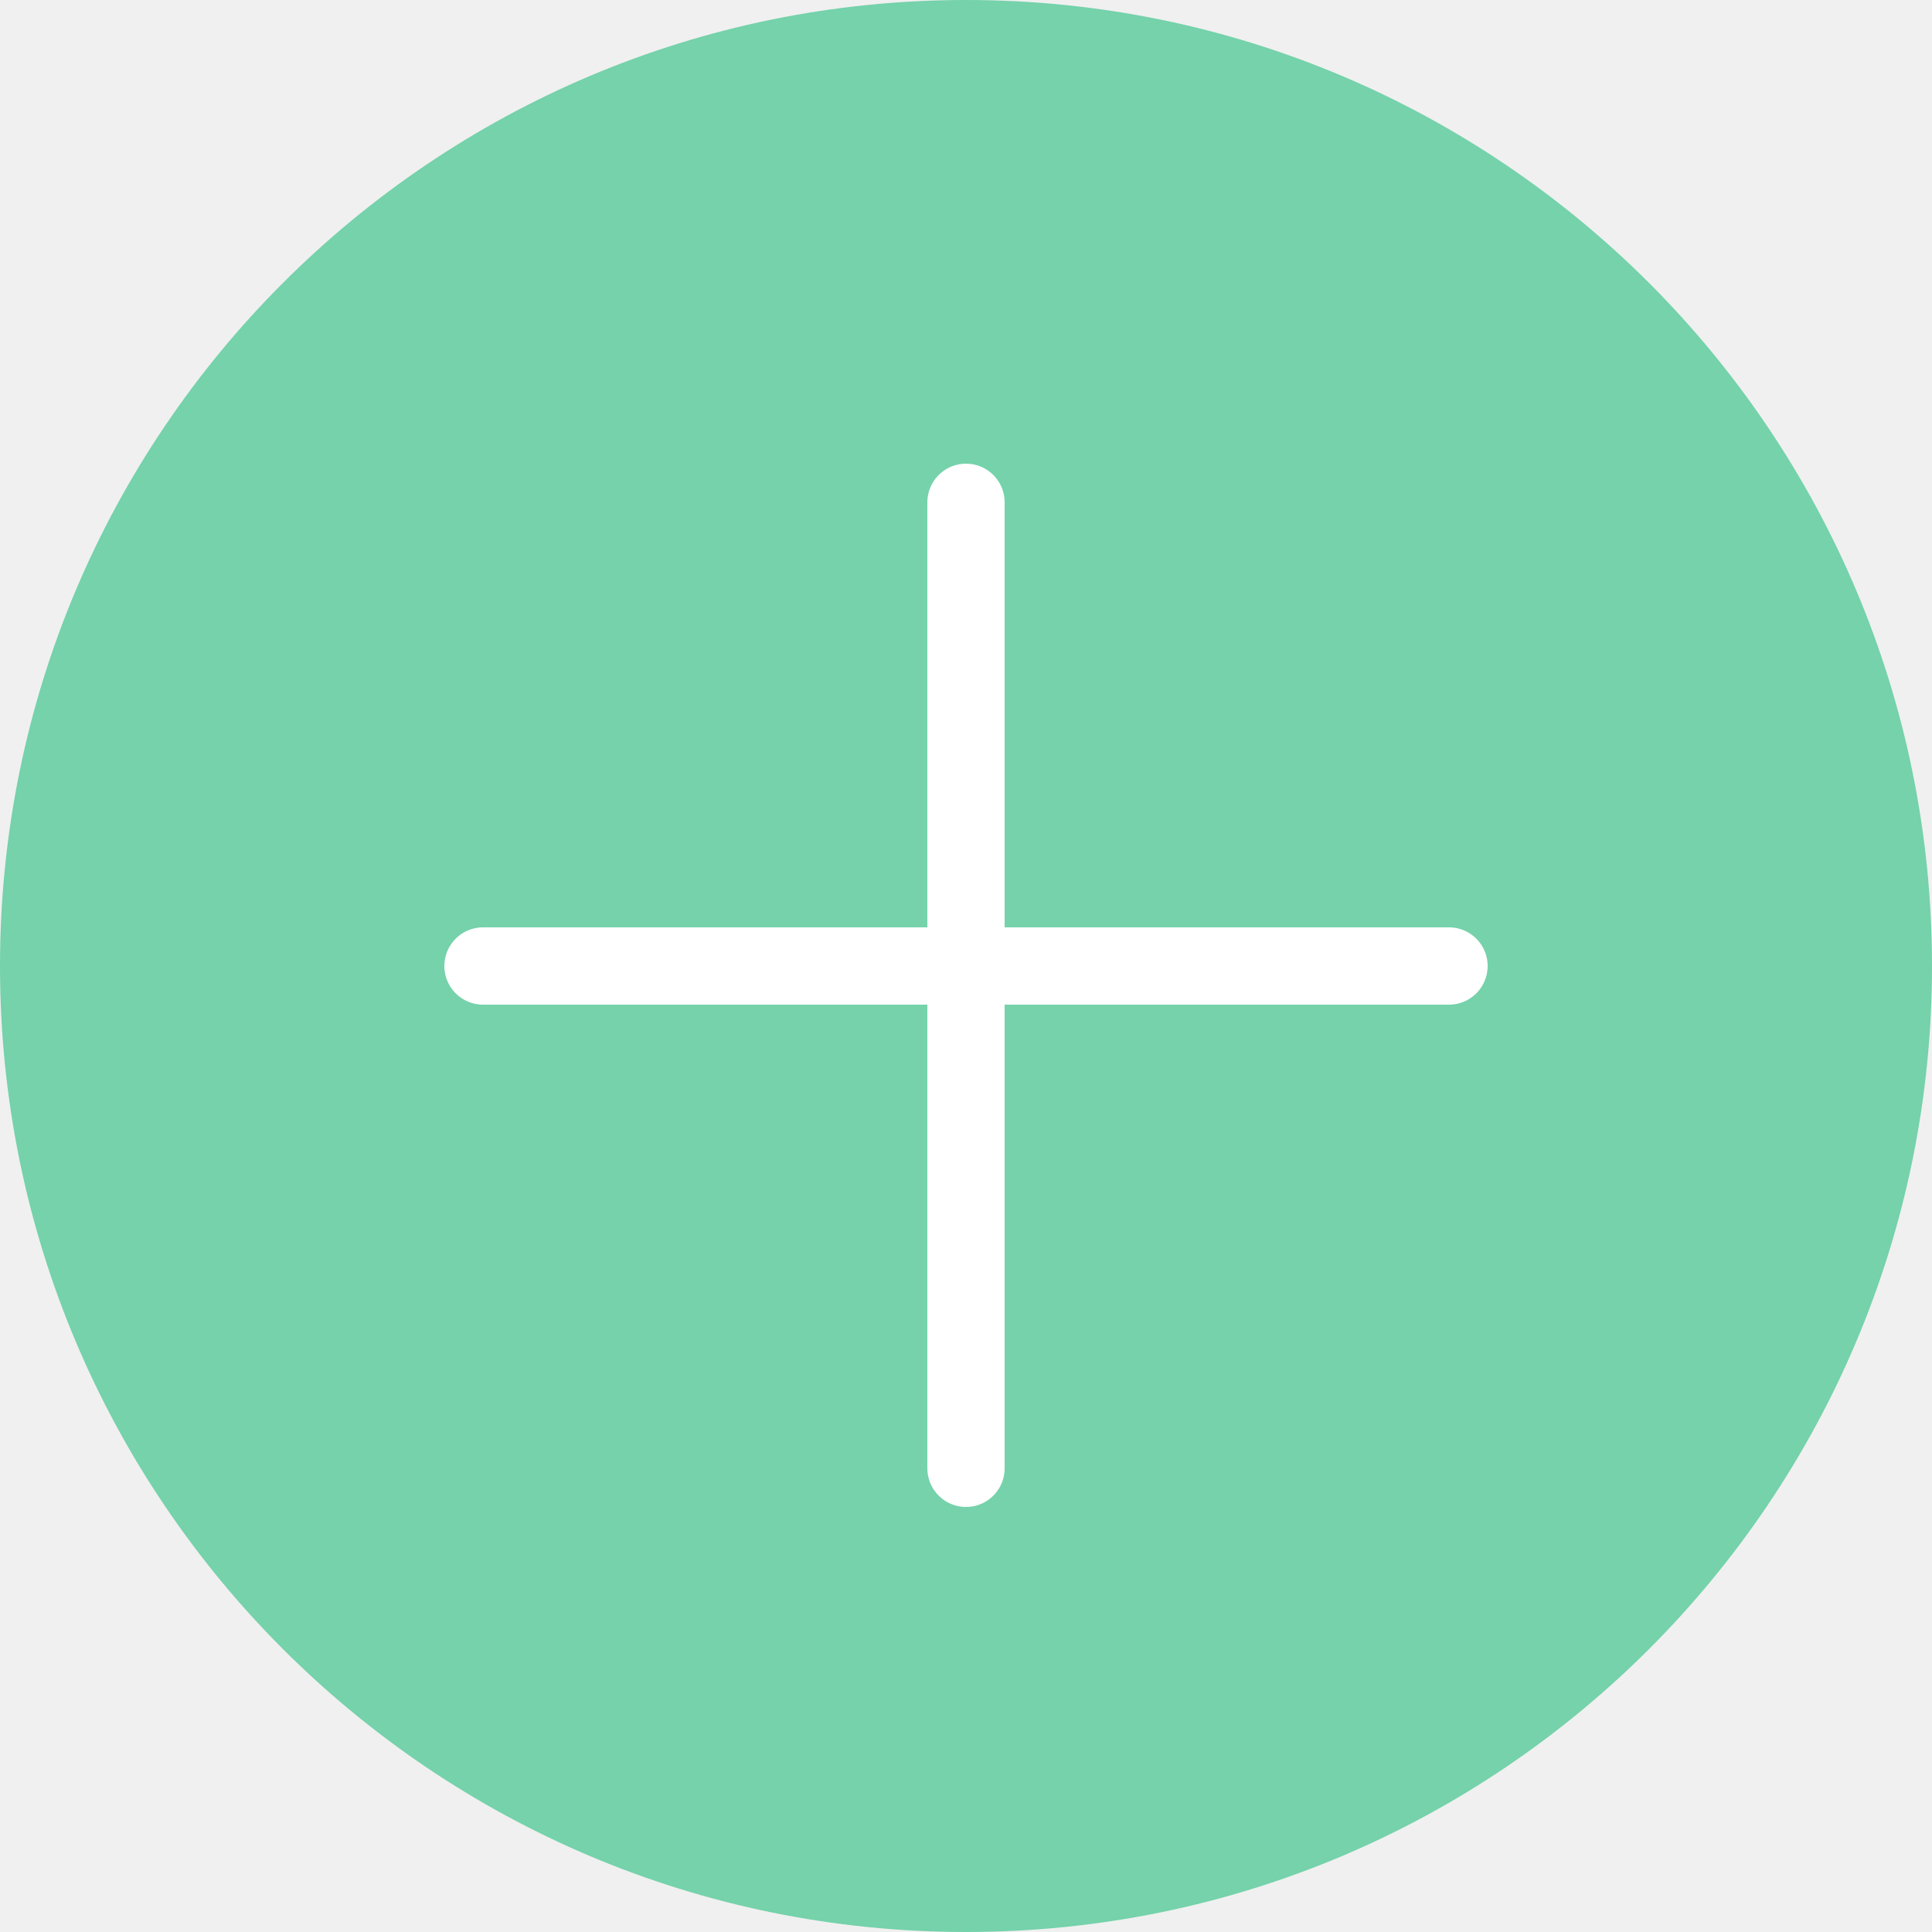
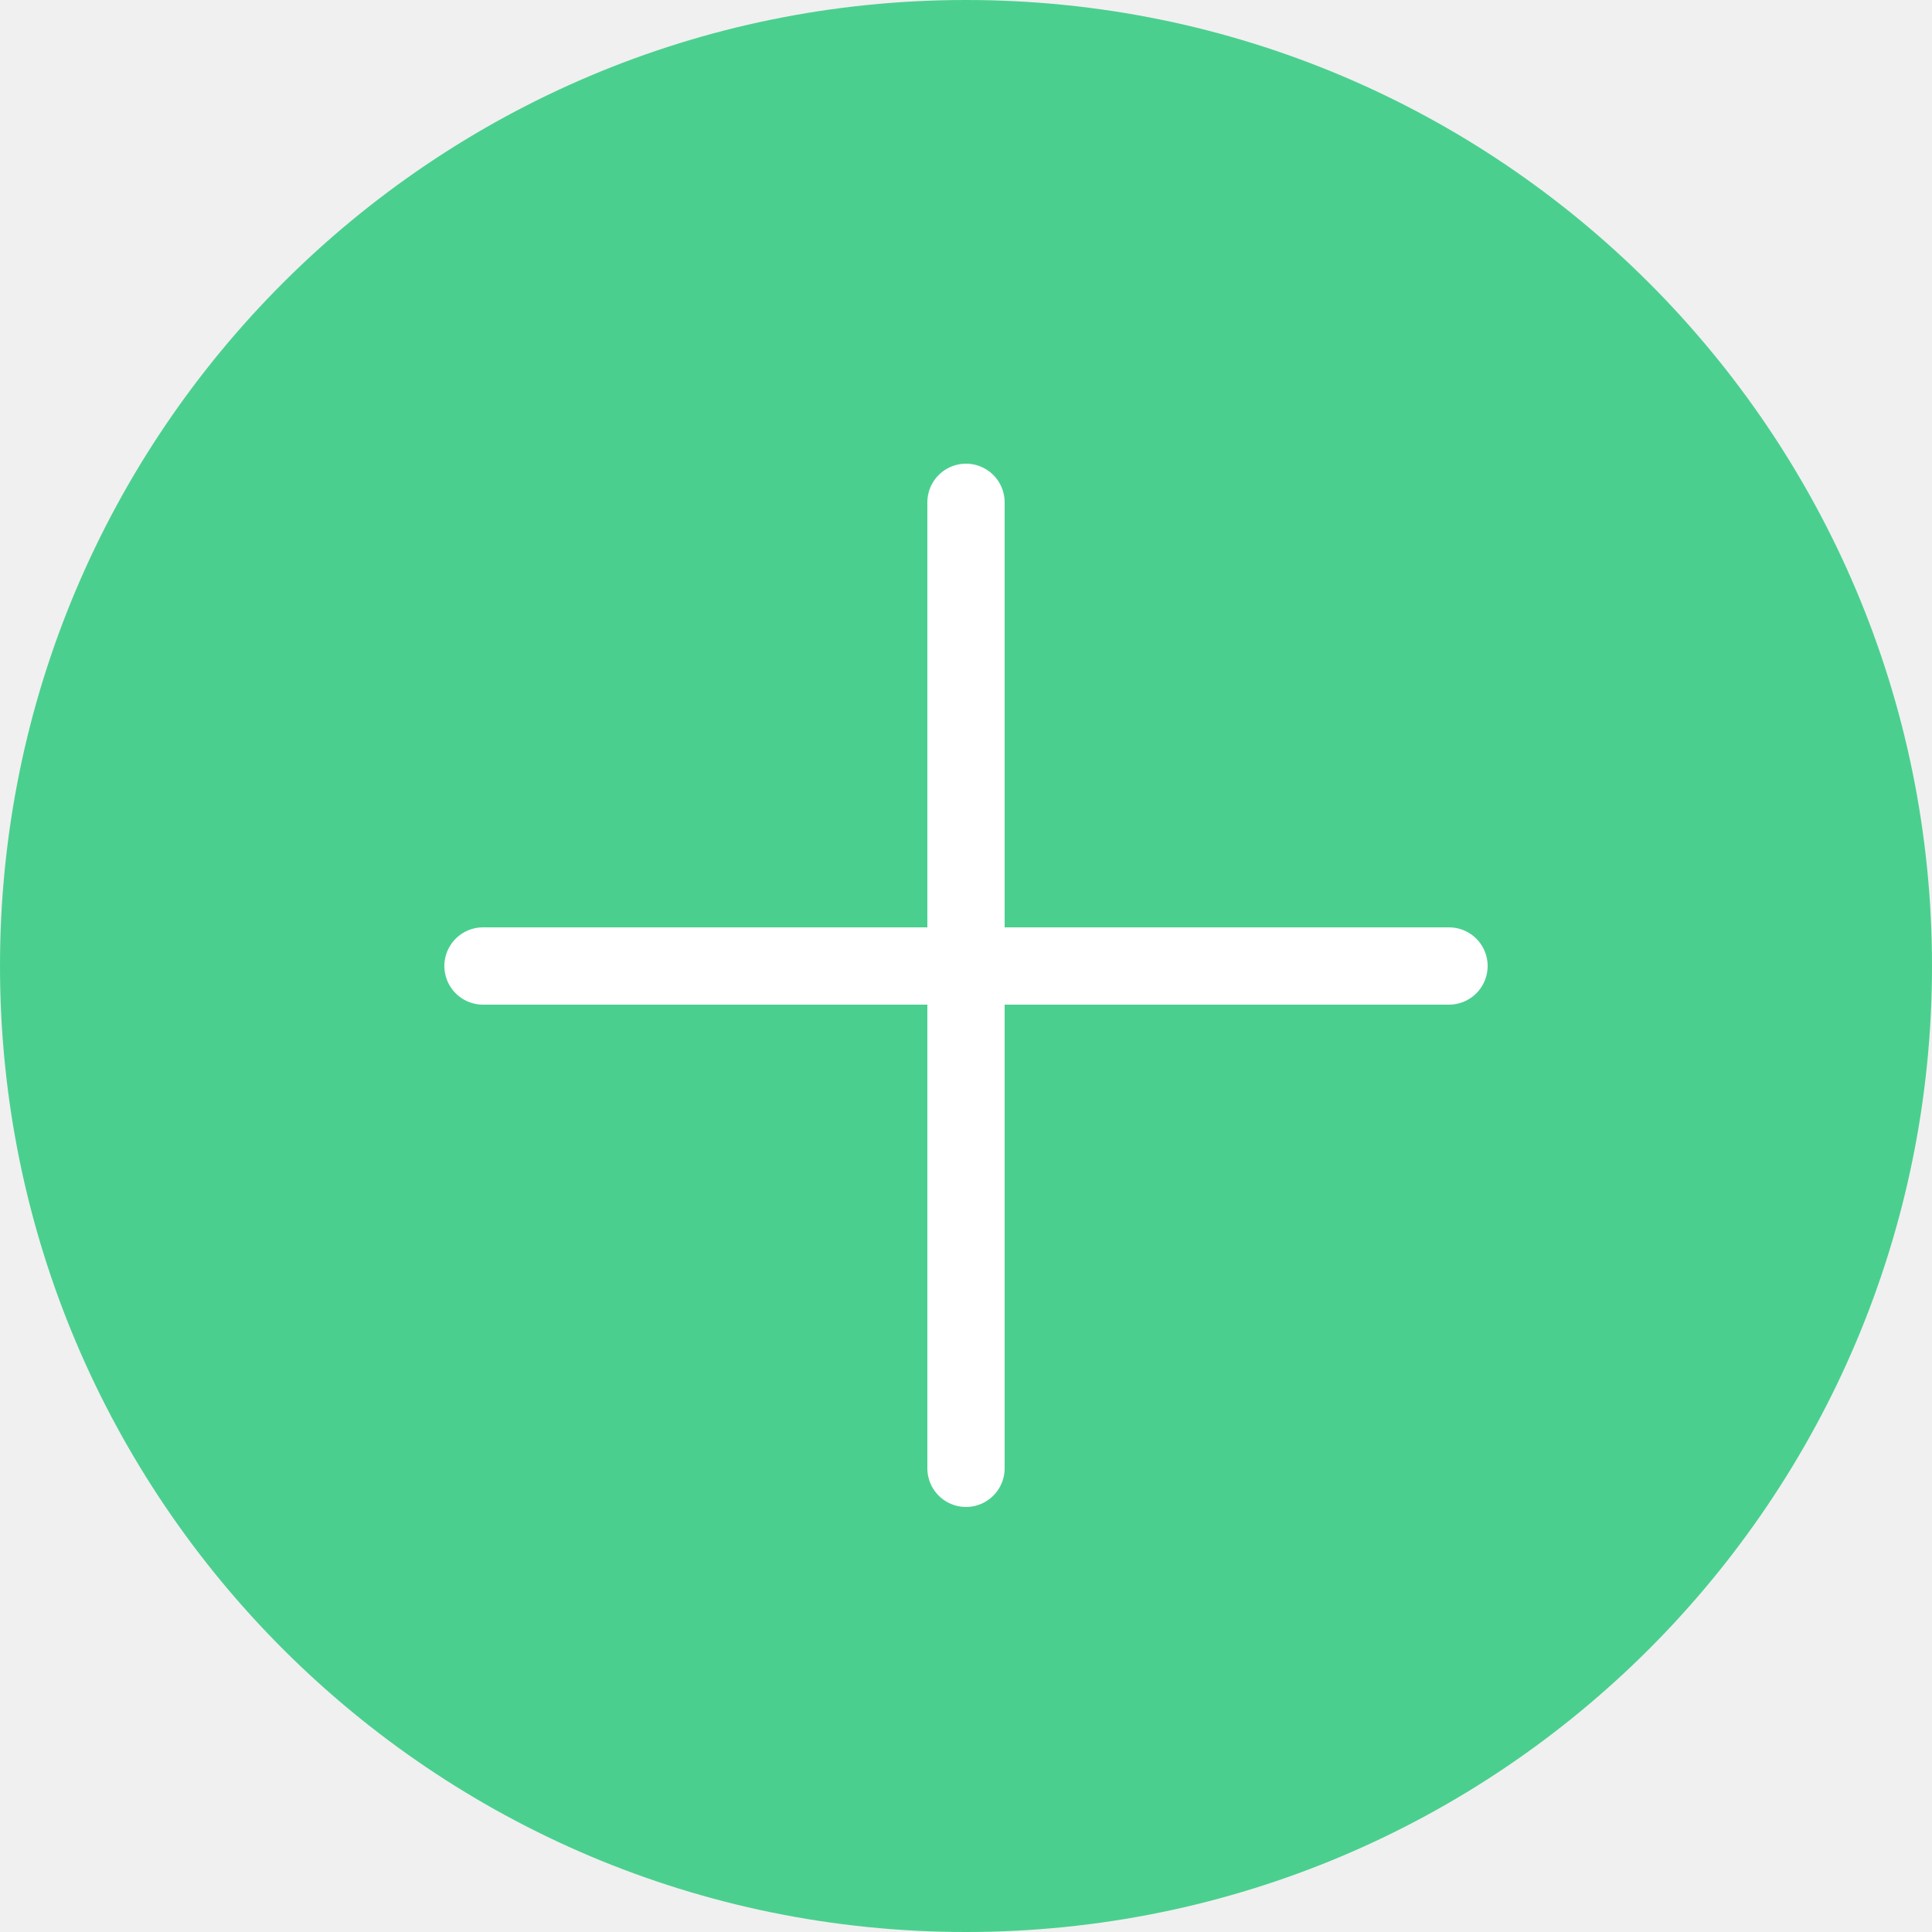
<svg xmlns="http://www.w3.org/2000/svg" version="1.1" id="Capa_1" x="0px" y="0px" viewBox="0 0 50 50" style="enable-background:new 0 0 50 50;" width="24" height="24" xml:space="preserve">
-   <circle fill="#75d2ab" cx="25" cy="25" r="25" />
+   <circle fill="#4bcf8f" cx="25" cy="25" r="25" />
  <line style="fill:none;stroke:#FFFFFF;stroke-width:2;stroke-linecap:round;stroke-linejoin:round;stroke-miterlimit:10;" x1="25" y1="13" x2="25" y2="38" />
  <line style="fill:none;stroke:#FFFFFF;stroke-width:2;stroke-linecap:round;stroke-linejoin:round;stroke-miterlimit:10;" x1="37.5" y1="25" x2="12.5" y2="25" />
  <g>
</g>
  <g>
</g>
  <g>
</g>
  <g>
</g>
  <g>
</g>
  <g>
</g>
  <g>
</g>
  <g>
</g>
  <g>
</g>
  <g>
</g>
  <g>
</g>
  <g>
</g>
  <g>
</g>
  <g>
</g>
  <g>
</g>
</svg>
